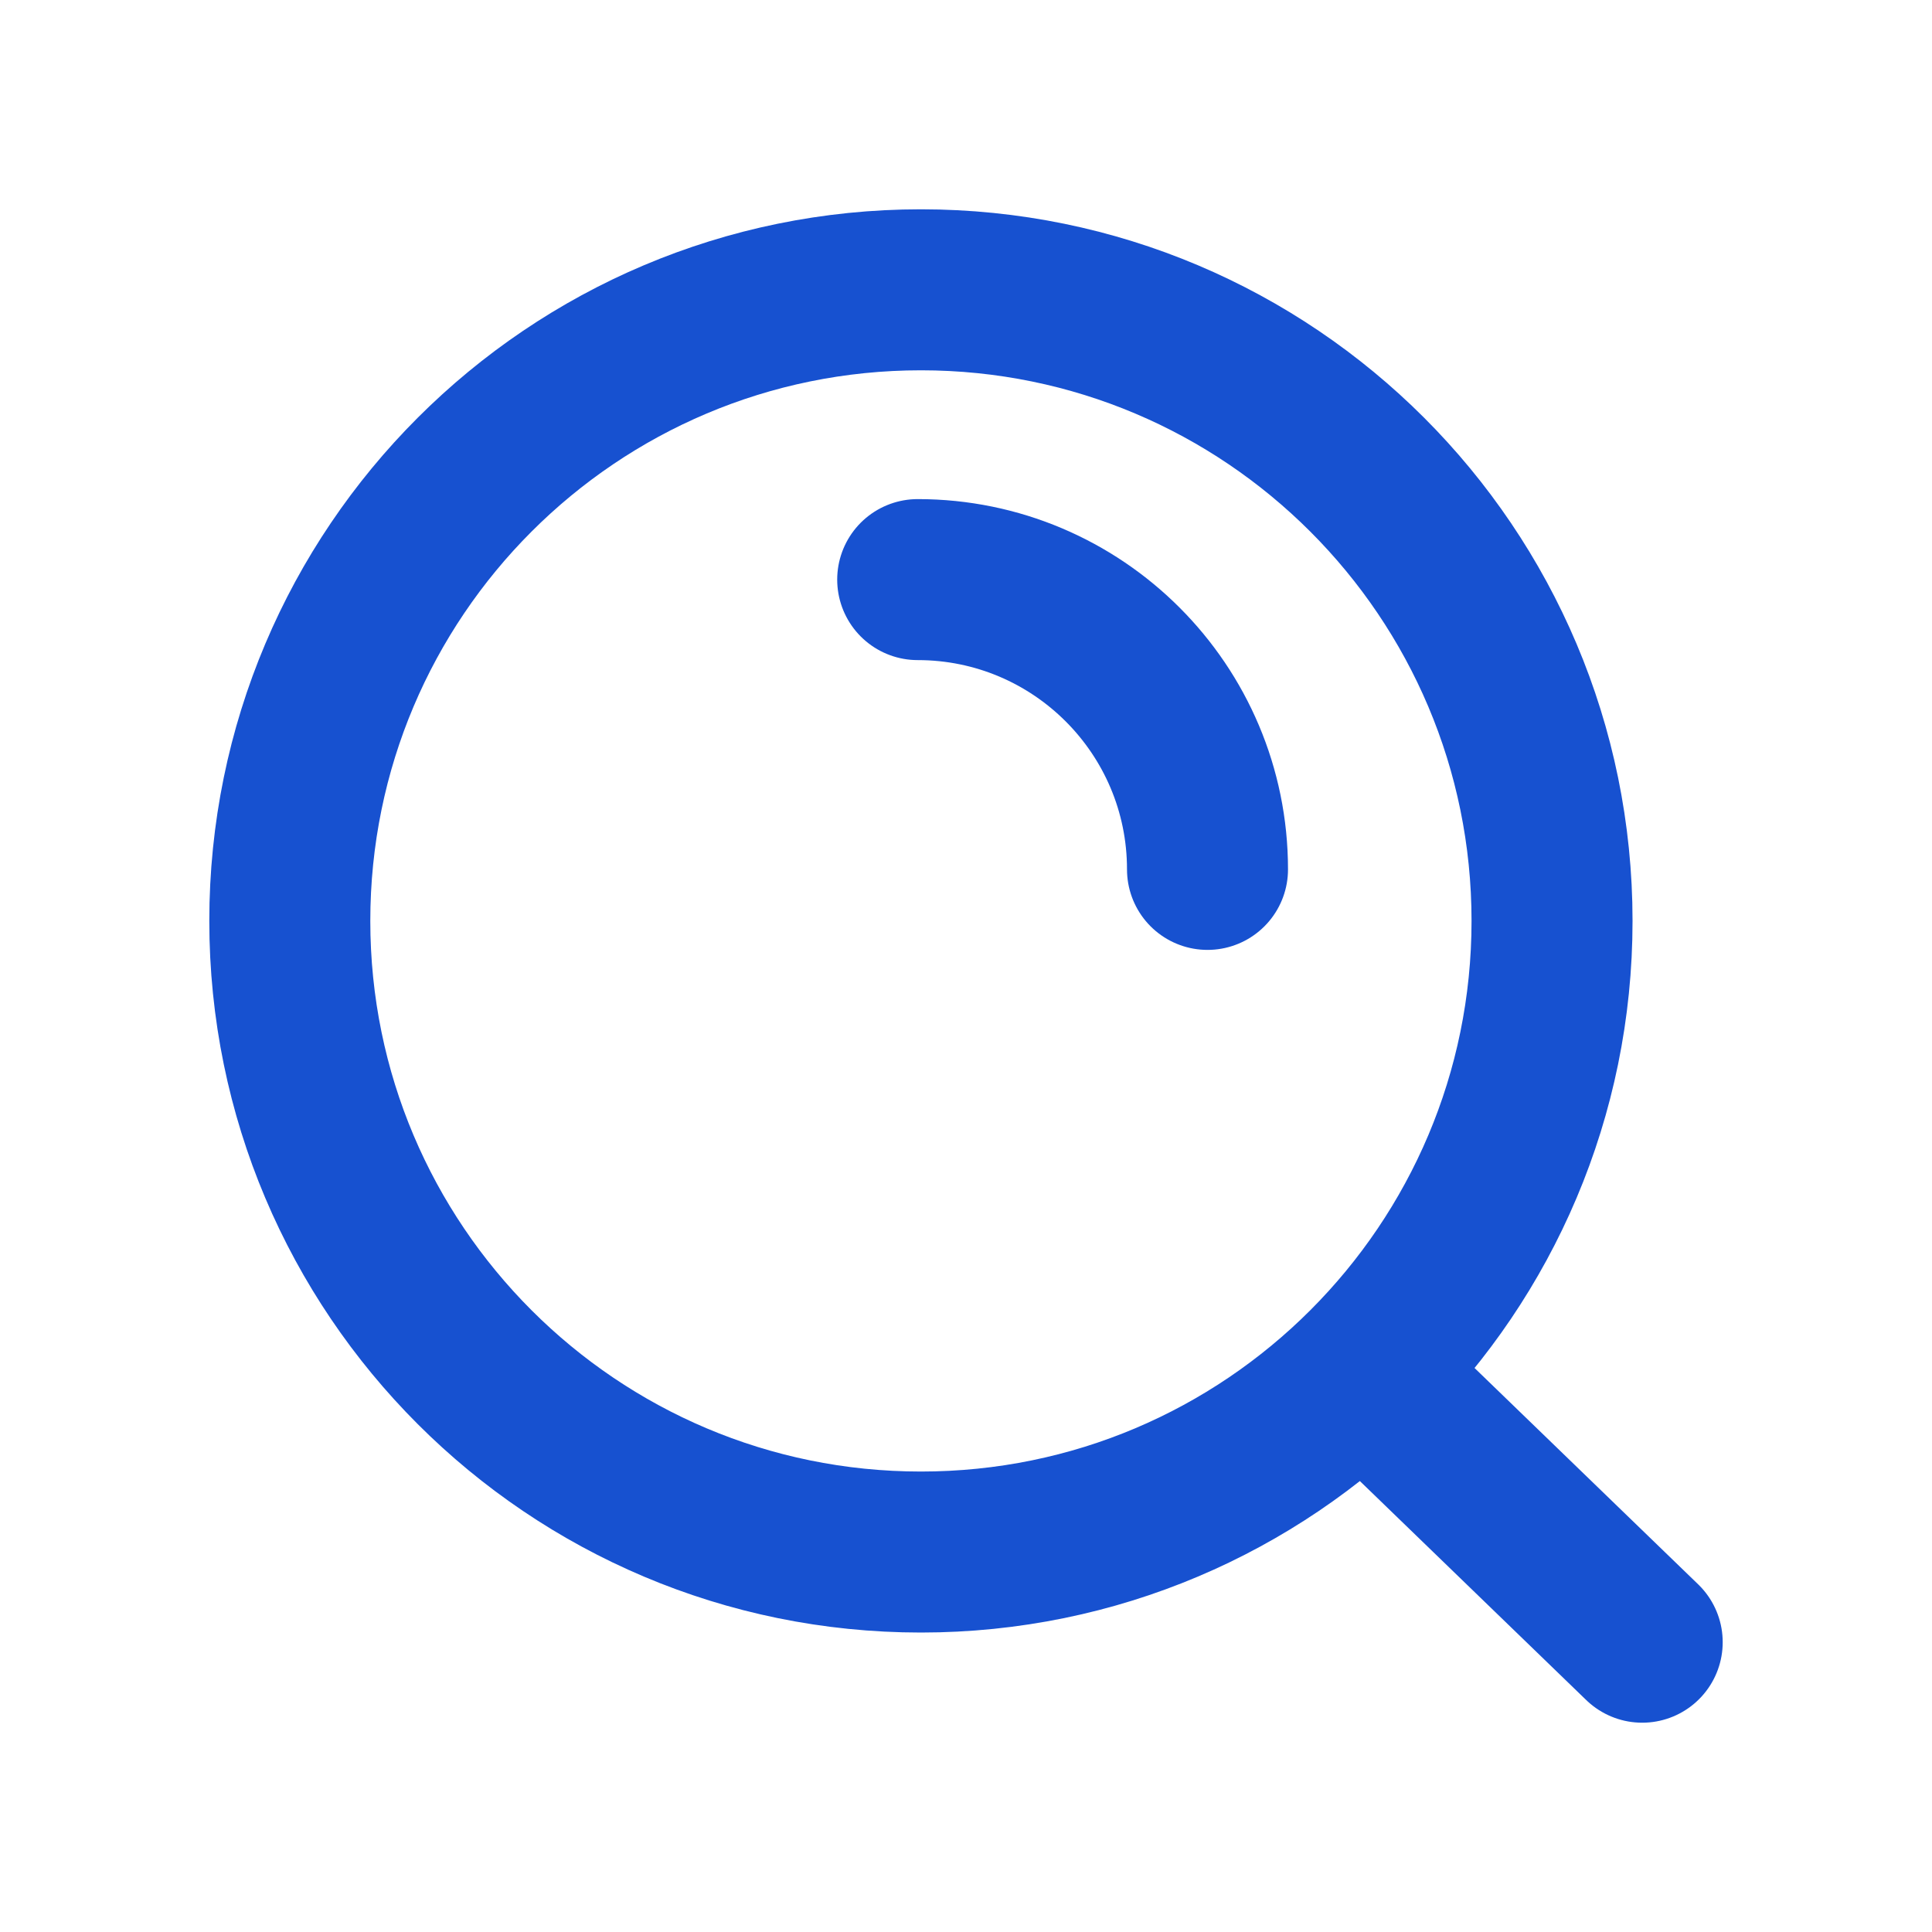
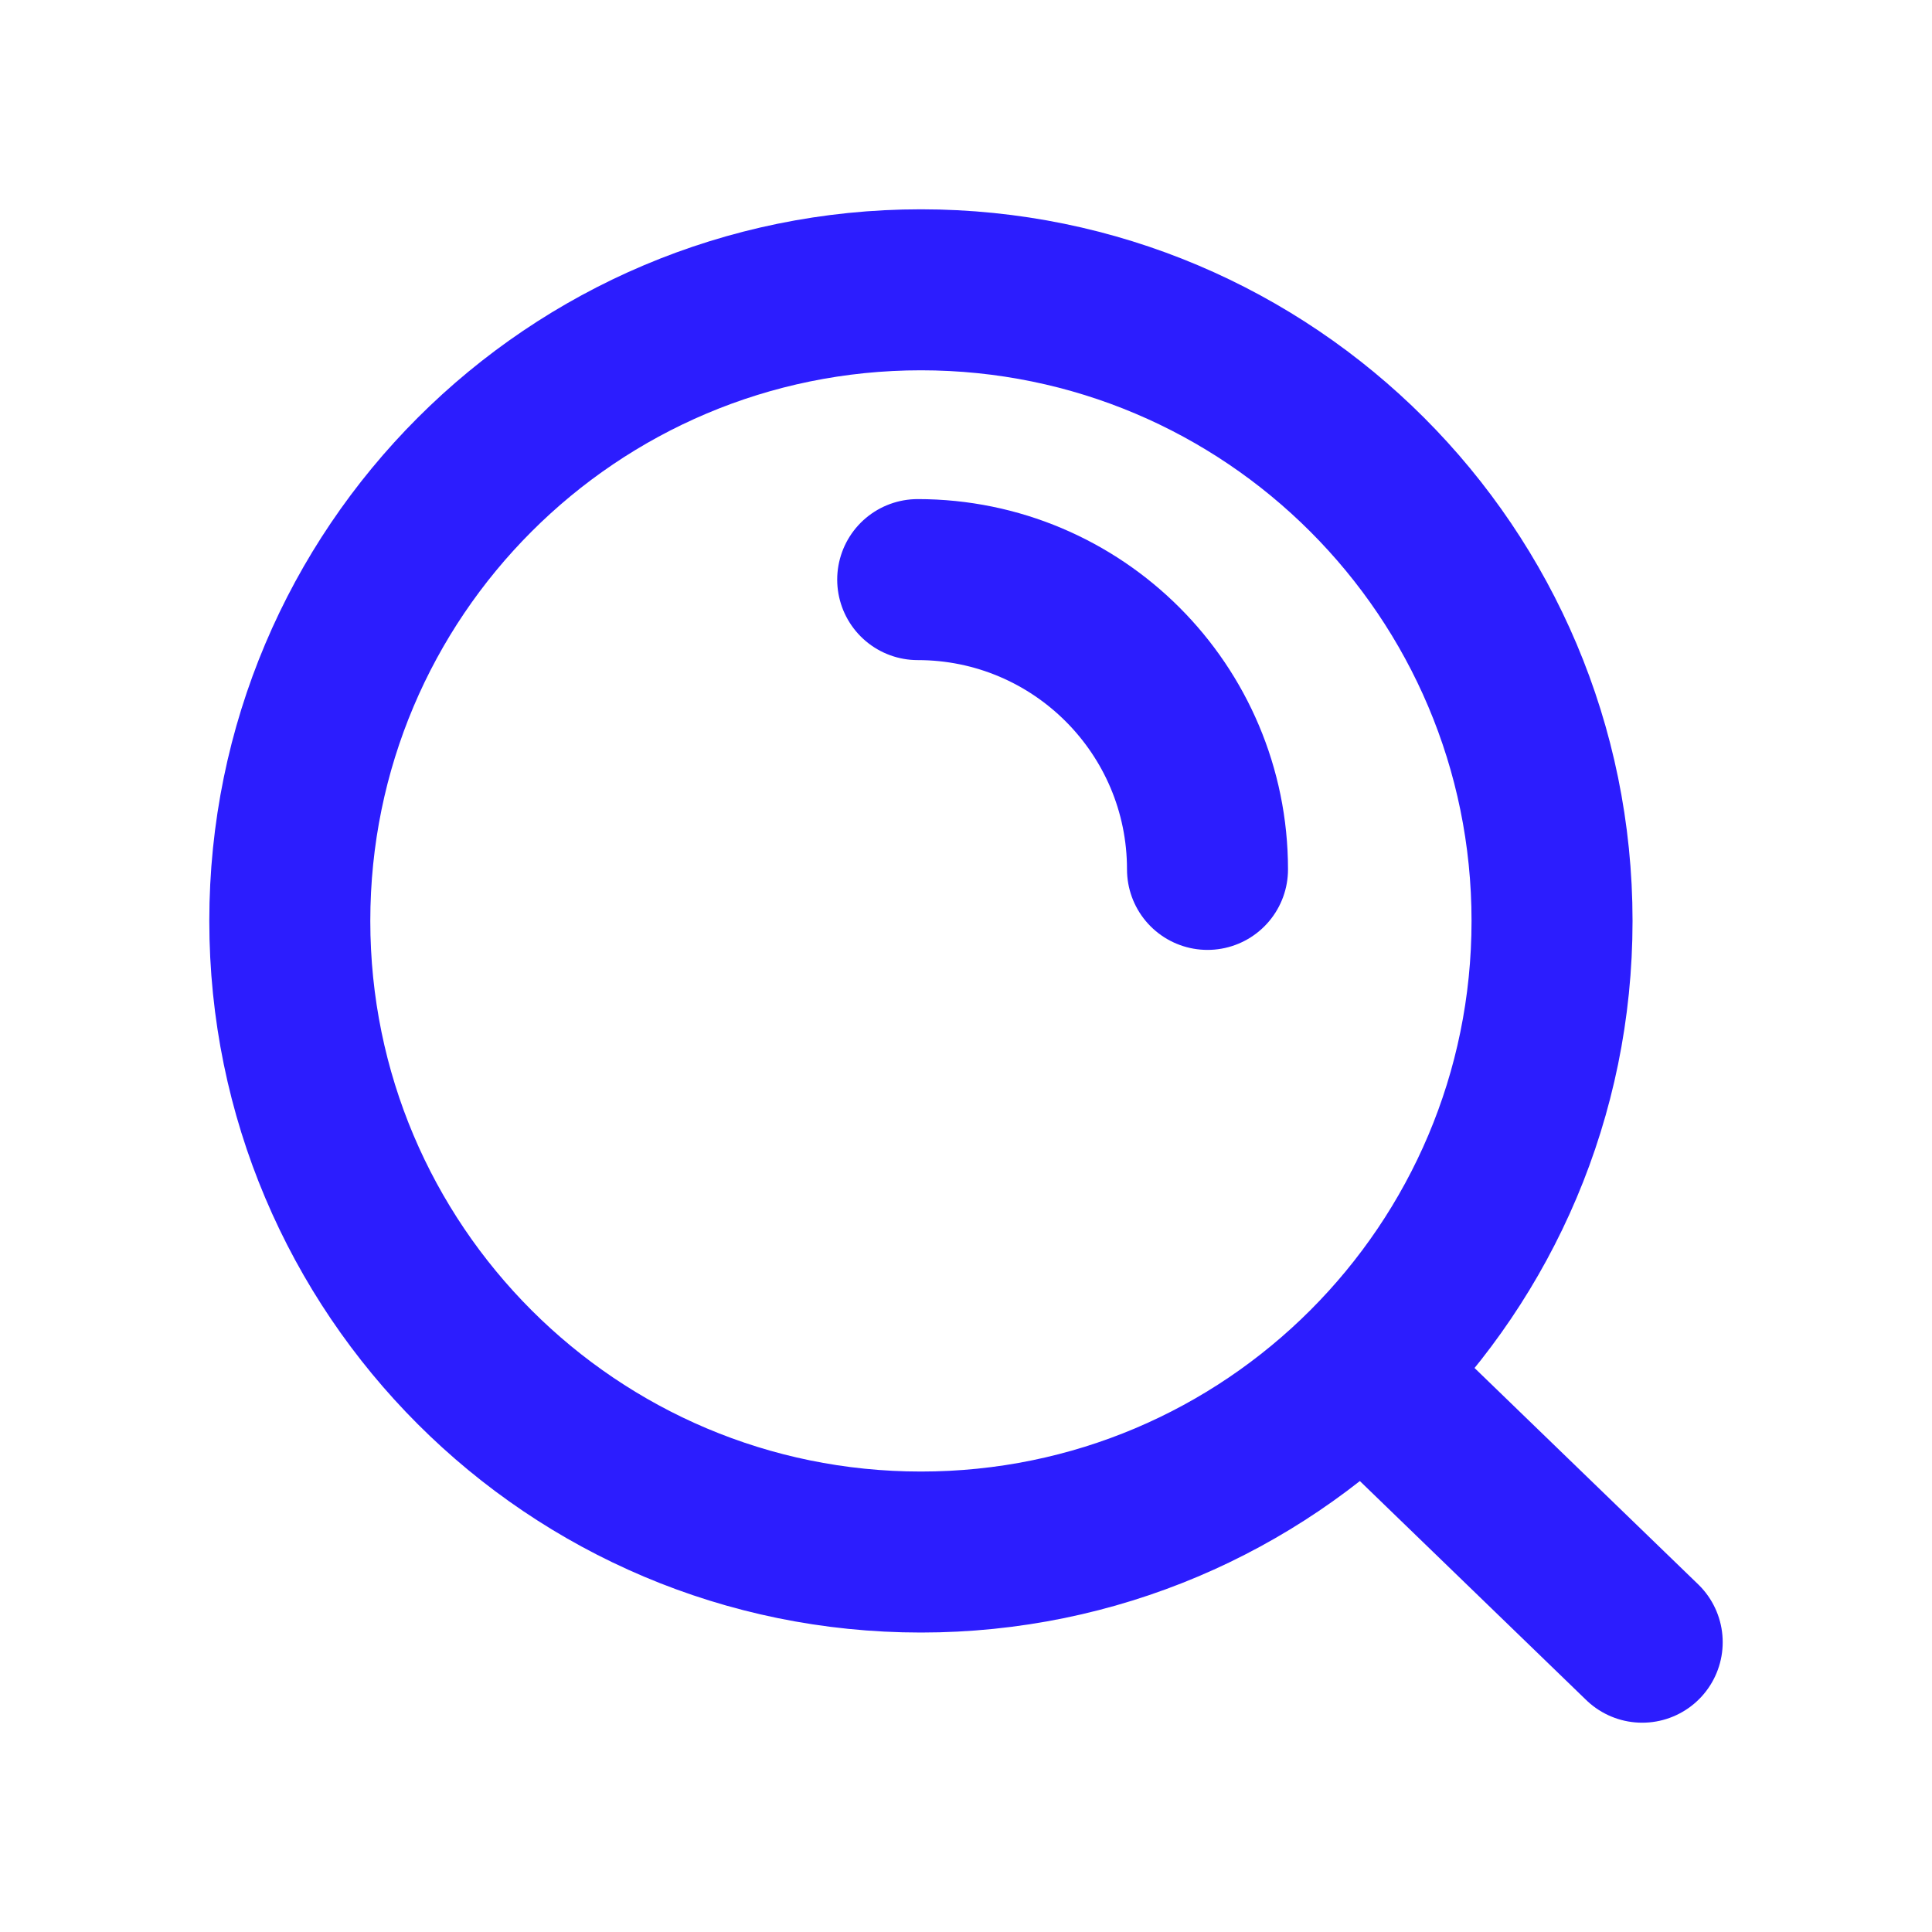
<svg xmlns="http://www.w3.org/2000/svg" width="24" height="24" viewBox="0 0 24 24" fill="none">
-   <path d="M16.927 17.04L20.4 20.4M11.4 7.2C13.388 7.2 15 8.812 15 10.8M19.28 11.44C19.28 15.77 15.77 19.28 11.44 19.28C7.11 19.28 3.6 15.77 3.6 11.44C3.6 7.11 7.11 3.6 11.44 3.6C15.77 3.6 19.28 7.11 19.28 11.44Z" stroke="#1751D0" stroke-width="2" stroke-linecap="round" />
+   <path d="M16.927 17.04L20.4 20.4M11.4 7.2C13.388 7.2 15 8.812 15 10.8M19.28 11.44C19.28 15.77 15.77 19.28 11.44 19.28C7.11 19.28 3.6 15.77 3.6 11.44C3.6 7.11 7.11 3.6 11.44 3.6C15.77 3.6 19.28 7.11 19.28 11.44Z" stroke="#2C1DFE" stroke-width="2" stroke-linecap="round" />
</svg>
